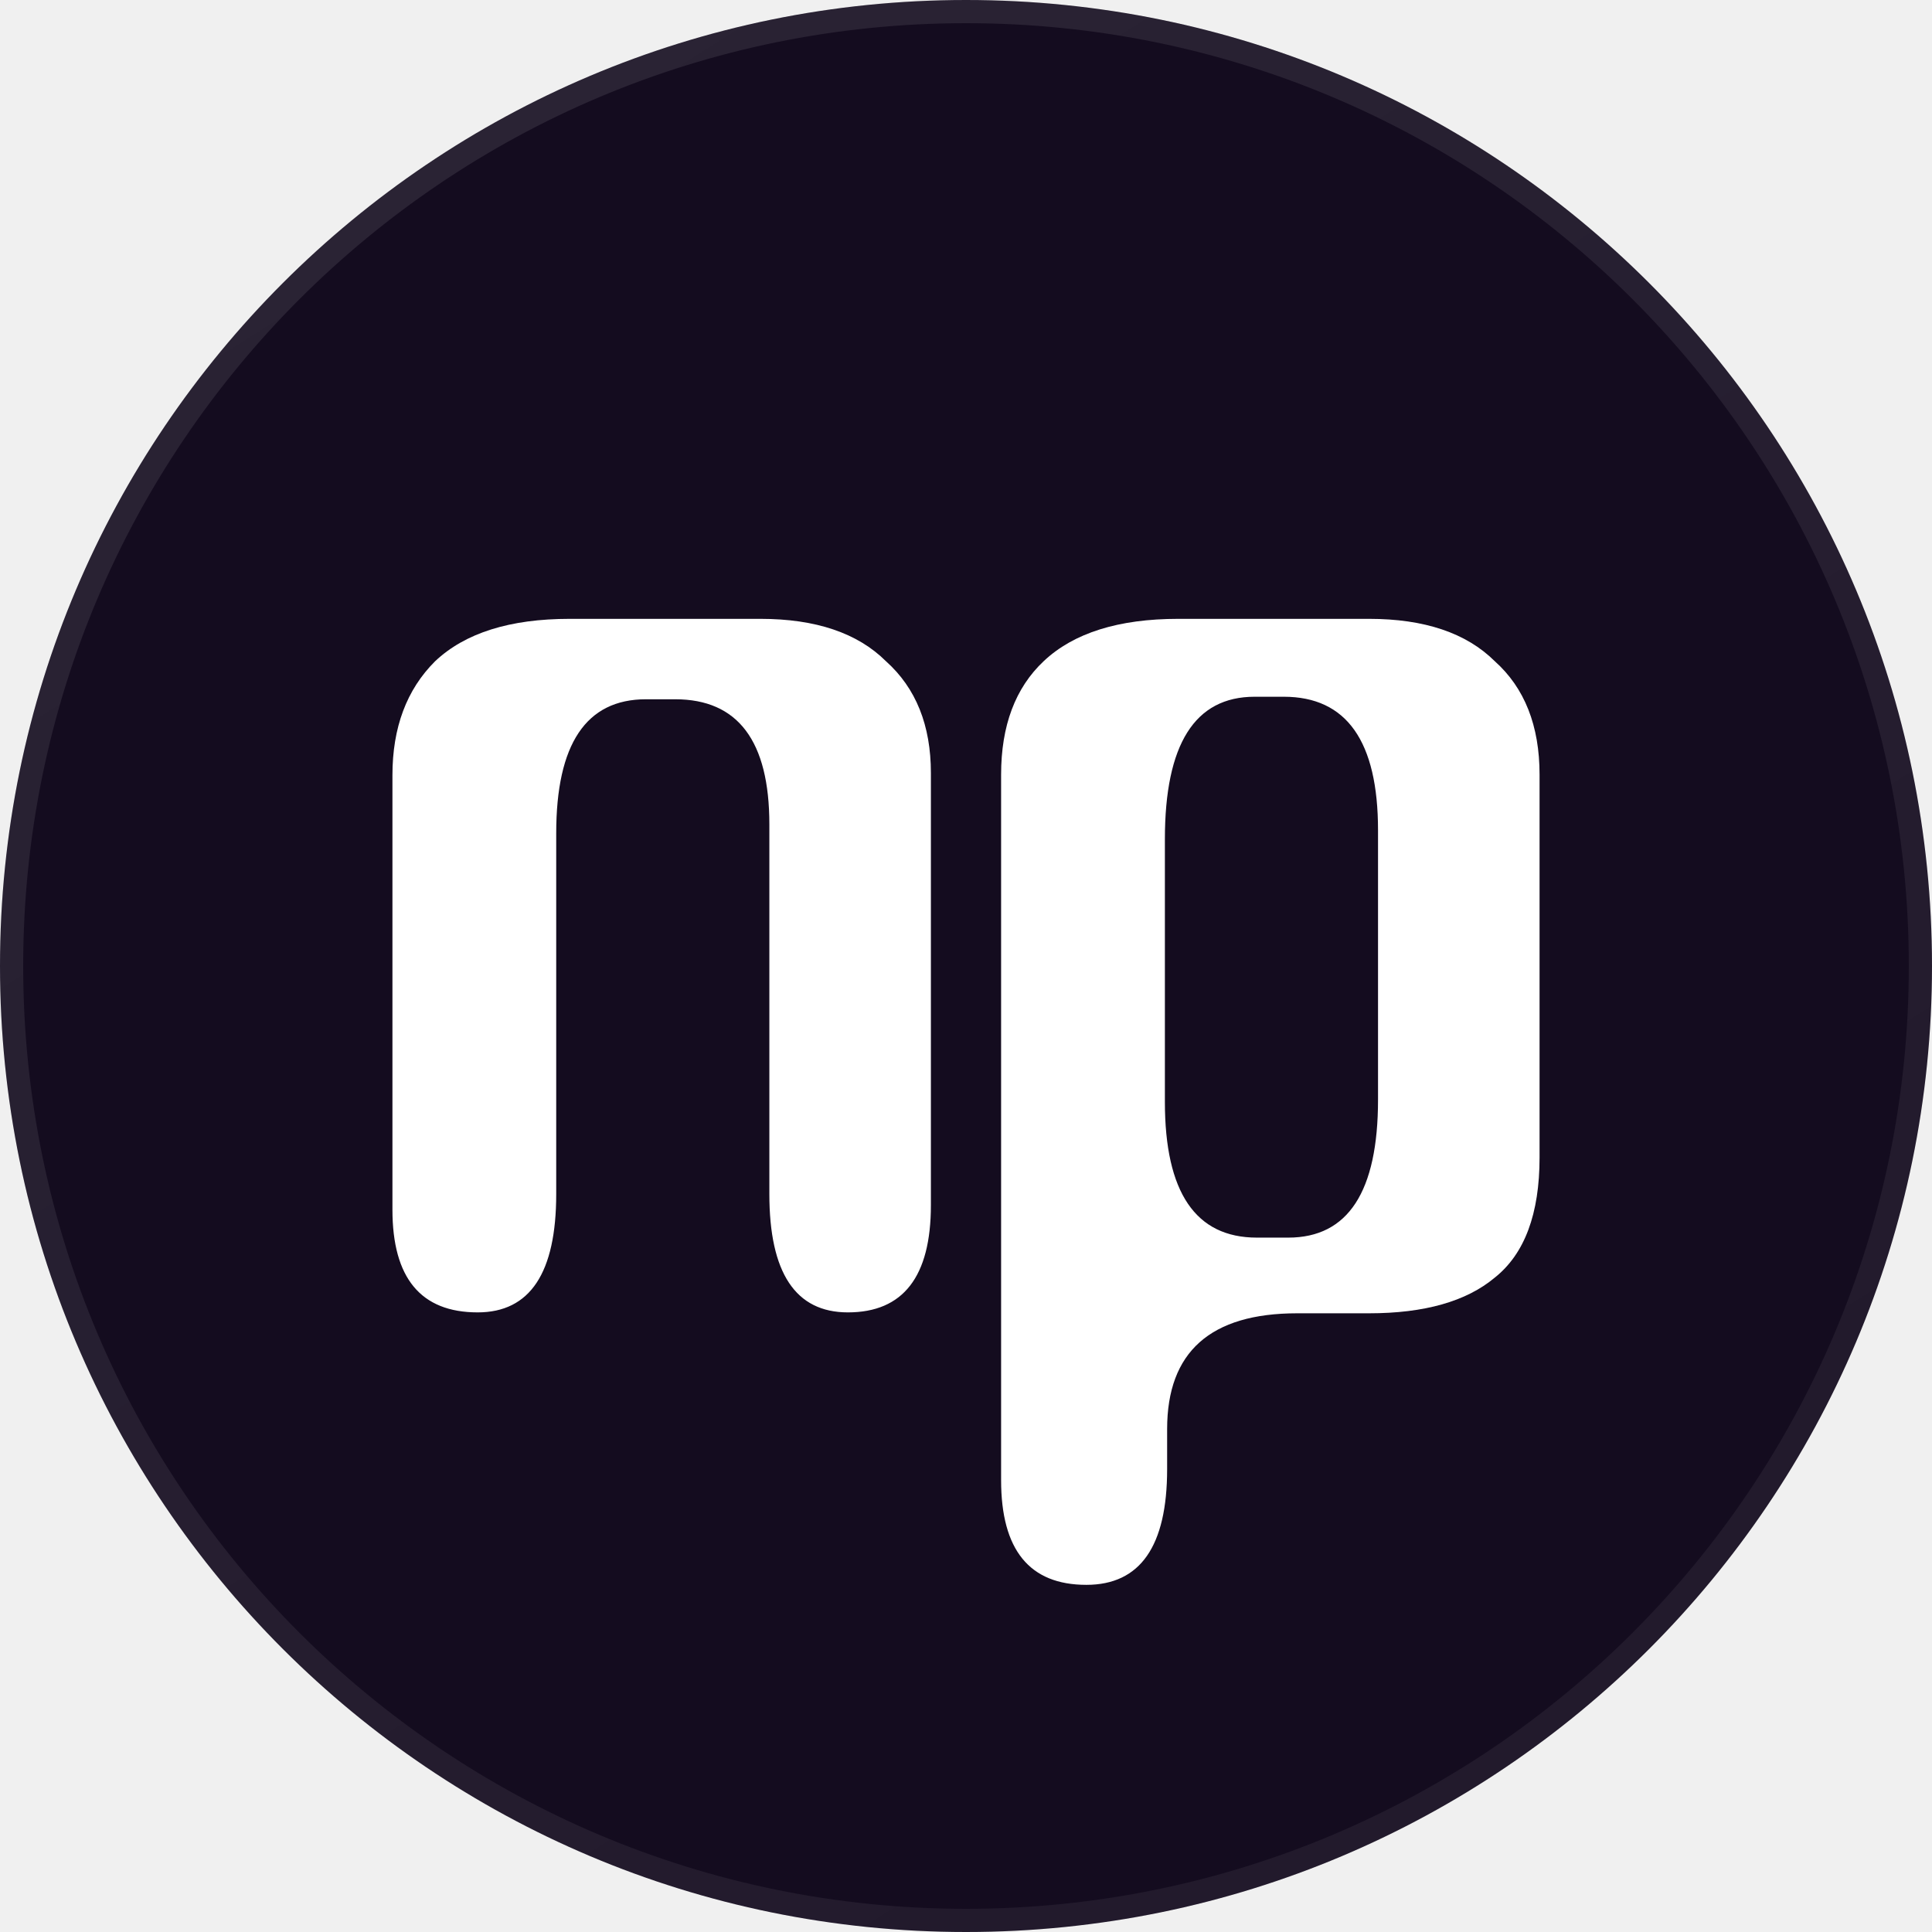
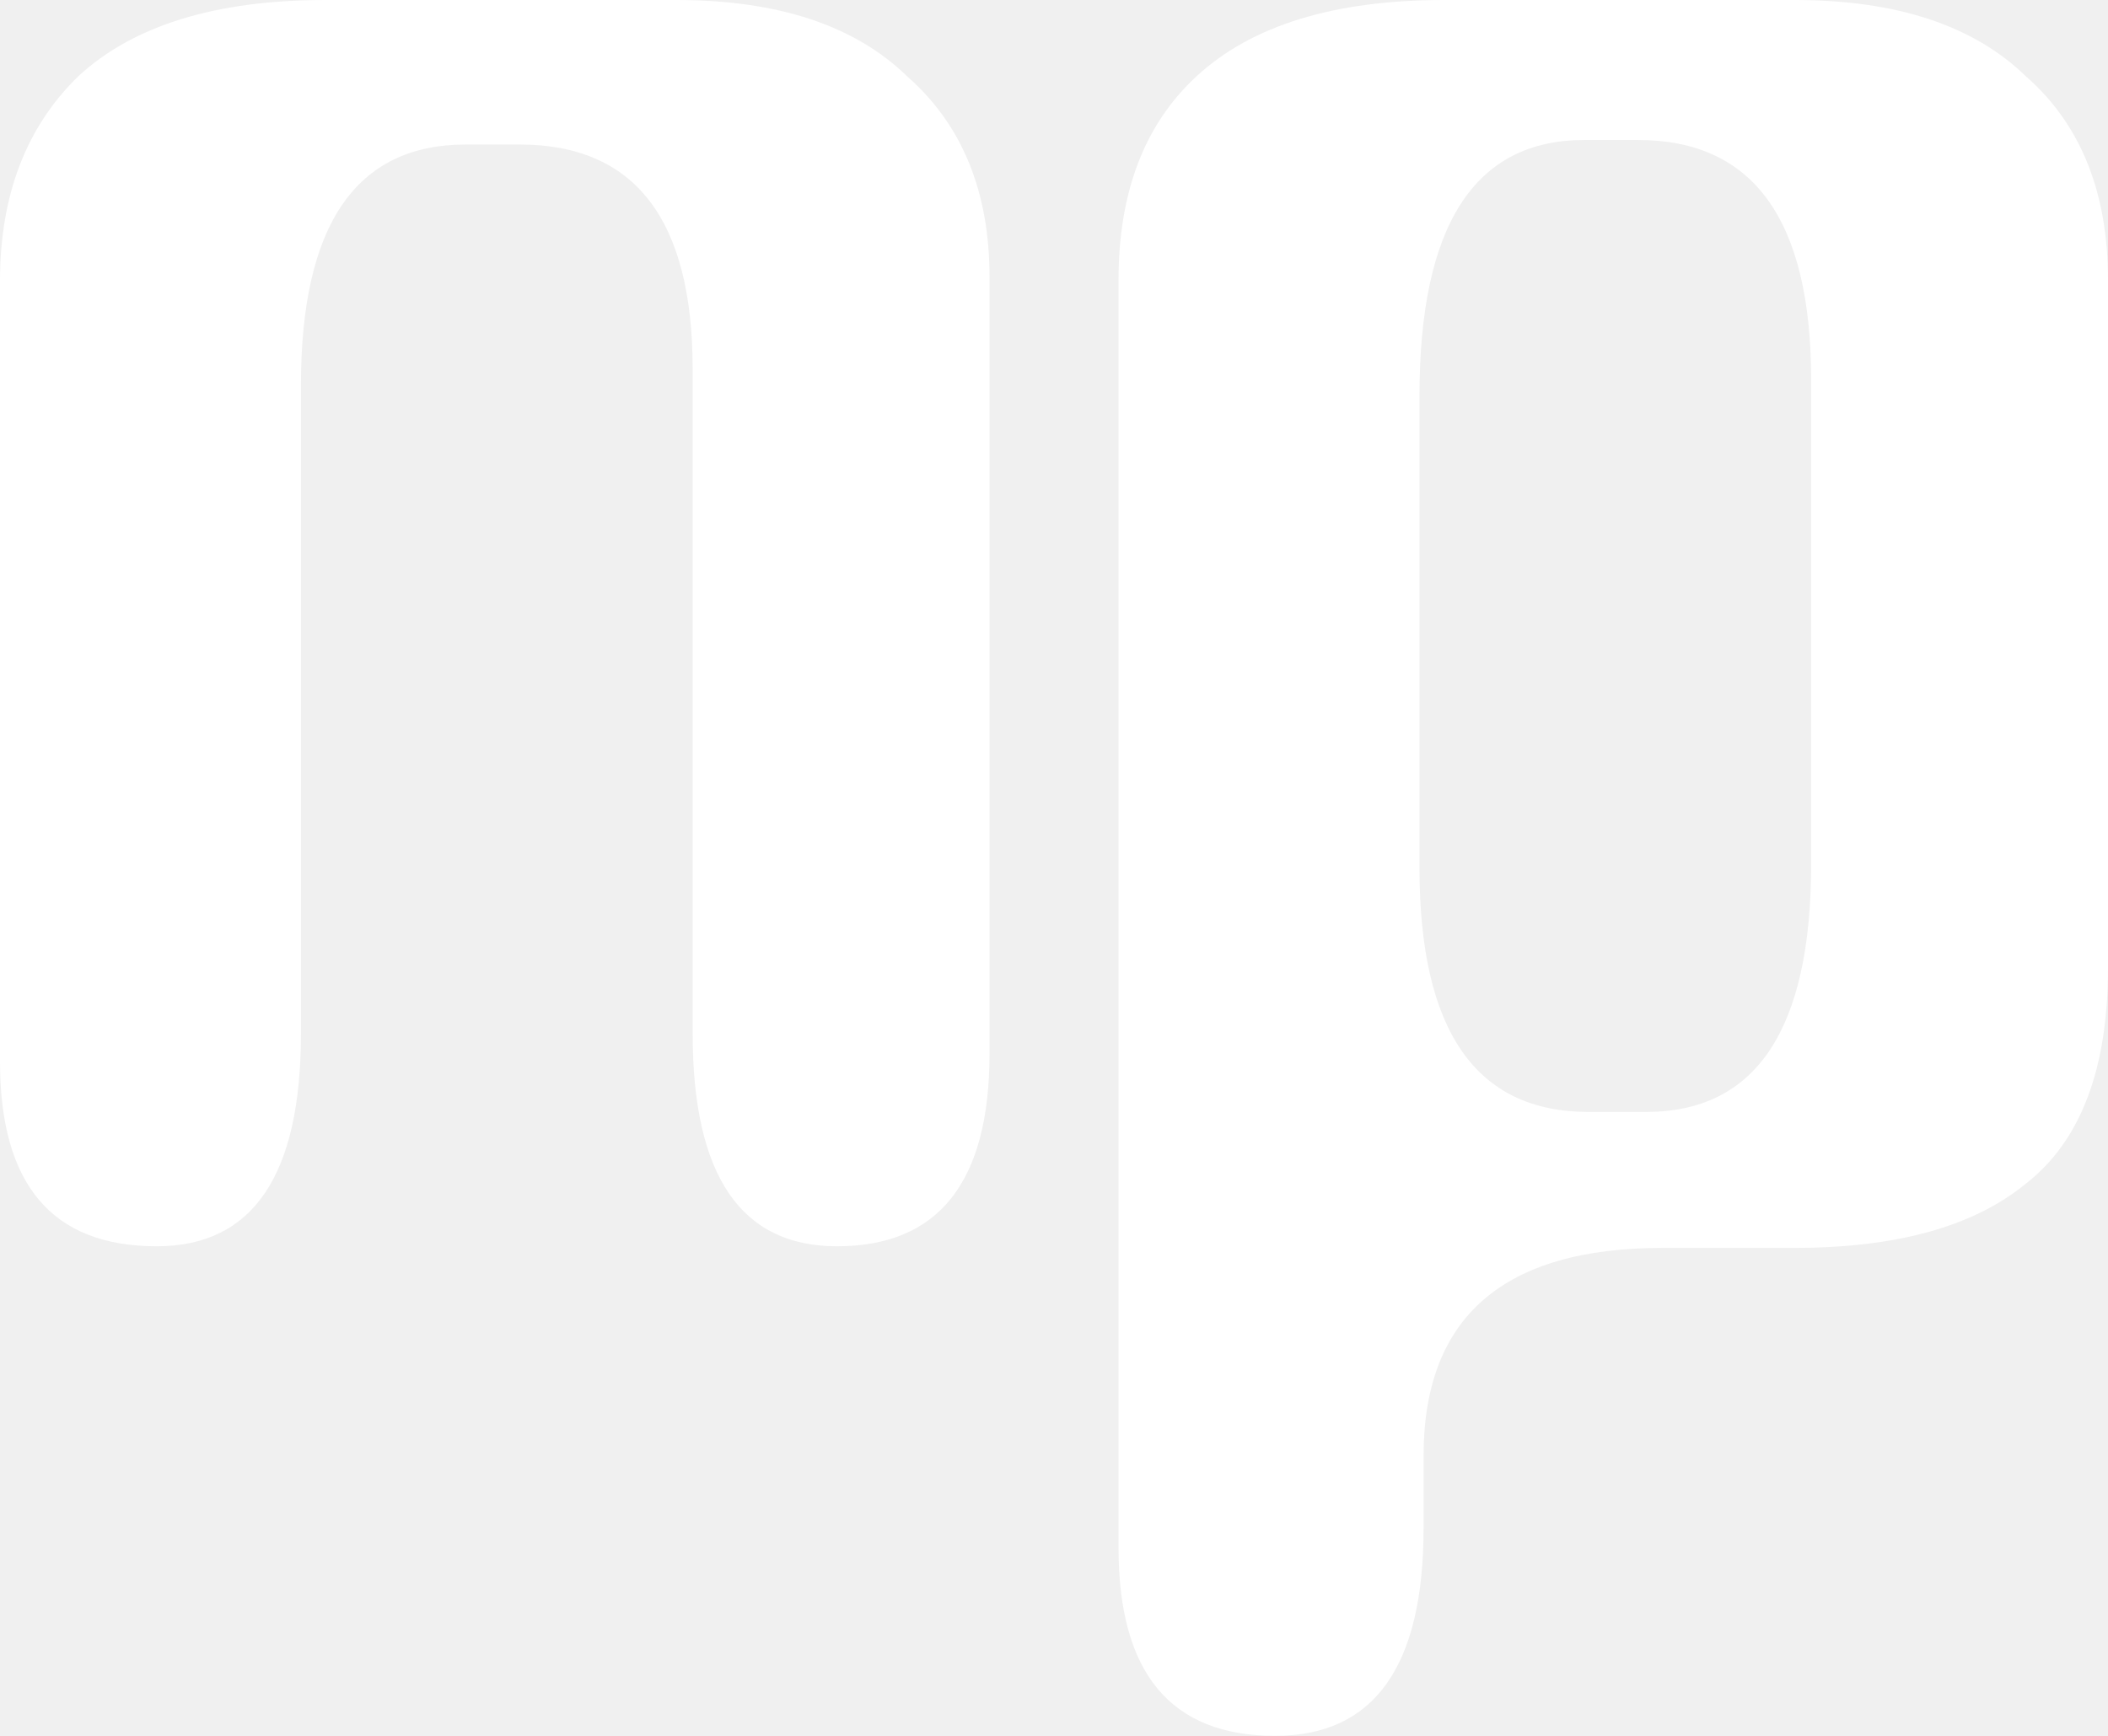
- <svg xmlns="http://www.w3.org/2000/svg" width="1000" height="1000" viewBox="0 0 1000 1000" fill="none">
-   <g filter="url(#filter0_b_447_9)">
-     <rect width="1000" height="1000" rx="500" fill="#140C1F" />
-     <rect x="6" y="6" width="988" height="988" rx="494" stroke="url(#paint0_linear_447_9)" stroke-width="12" />
-     <path d="M713.264 569.16V429.76C713.264 383.677 697.006 360.635 664.491 360.635H649.394C618.427 360.635 602.944 385.213 602.944 434.368V570.312C602.944 617.164 618.814 640.589 650.556 640.589H666.813C697.78 640.589 713.264 616.78 713.264 569.16ZM518.171 400.958C518.171 375.612 525.526 356.027 540.235 342.202C555.719 327.609 578.944 320.312 609.911 320.312H708.619C737.263 320.312 758.94 327.609 773.65 342.202C789.133 356.027 796.875 375.612 796.875 400.958V599.114C796.875 628.3 789.133 649.038 773.65 661.326C758.94 673.615 737.263 679.76 708.619 679.76H671.458C626.556 679.76 604.105 699.729 604.105 739.667V760.405C604.105 800.343 590.17 820.312 562.299 820.312C532.881 820.312 518.171 802.263 518.171 766.165V400.958Z" fill="white" />
-     <path d="M398.218 426.69C398.218 383.522 381.96 361.939 349.444 361.939H334.348C303.381 361.939 287.897 385.064 287.897 431.315V618.004C287.897 658.859 274.349 679.287 247.253 679.287C217.834 679.287 203.125 661.557 203.125 626.098V401.252C203.125 376.585 210.48 356.928 225.189 342.282C240.673 327.636 263.898 320.312 294.865 320.312H393.573C422.217 320.312 443.894 327.636 458.603 342.282C474.087 356.157 481.829 375.429 481.829 400.096V623.785C481.829 660.786 467.506 679.287 438.862 679.287C411.766 679.287 398.218 658.859 398.218 618.004V426.69Z" fill="white" />
-   </g>
-   <defs>
-     <filter id="filter0_b_447_9" x="-20" y="-20" width="1040" height="1040" filterUnits="userSpaceOnUse" color-interpolation-filters="sRGB">
-       <feFlood flood-opacity="0" result="BackgroundImageFix" />
-       <feGaussianBlur in="BackgroundImageFix" stdDeviation="10" />
-       <feComposite in2="SourceAlpha" operator="in" result="effect1_backgroundBlur_447_9" />
-       <feBlend mode="normal" in="SourceGraphic" in2="effect1_backgroundBlur_447_9" result="shape" />
-     </filter>
-     <linearGradient id="paint0_linear_447_9" x1="0" y1="0" x2="736.082" y2="1166.53" gradientUnits="userSpaceOnUse">
-       <stop stop-color="white" stop-opacity="0.1" />
-       <stop offset="1" stop-color="white" stop-opacity="0.05" />
-     </linearGradient>
-   </defs>
+ <svg xmlns="http://www.w3.org/2000/svg" width="34" height="28" viewBox="0 0 34 28" fill="none">
+   <path d="M29.212 13.935V6.129C29.212 3.548 28.281 2.258 26.419 2.258H25.555C23.782 2.258 22.895 3.634 22.895 6.387V14C22.895 16.624 23.804 17.936 25.621 17.936H26.552C28.326 17.936 29.212 16.602 29.212 13.935ZM18.041 4.516C18.041 3.097 18.462 2 19.304 1.226C20.191 0.409 21.521 0 23.294 0H28.946C30.586 0 31.828 0.409 32.67 1.226C33.557 2 34 3.097 34 4.516V15.613C34 17.247 33.557 18.409 32.67 19.097C31.828 19.785 30.586 20.129 28.946 20.129H26.818C24.247 20.129 22.961 21.247 22.961 23.484V24.645C22.961 26.882 22.163 28 20.567 28C18.883 28 18.041 26.989 18.041 24.968V4.516Z" fill="white" />
+   <path d="M11.172 5.957C11.172 3.54 10.241 2.331 8.379 2.331H7.514C5.741 2.331 4.854 3.626 4.854 6.216V16.671C4.854 18.959 4.079 20.103 2.527 20.103C0.842 20.103 0 19.11 0 17.124V4.533C0 3.151 0.421 2.05 1.263 1.23C2.15 0.41 3.48 0 5.253 0H10.906C12.546 0 13.787 0.41 14.63 1.23C15.516 2.007 15.96 3.087 15.96 4.468V16.994C15.96 19.067 15.139 20.103 13.499 20.103C11.947 20.103 11.172 18.959 11.172 16.671V5.957Z" fill="white" />
</svg>
